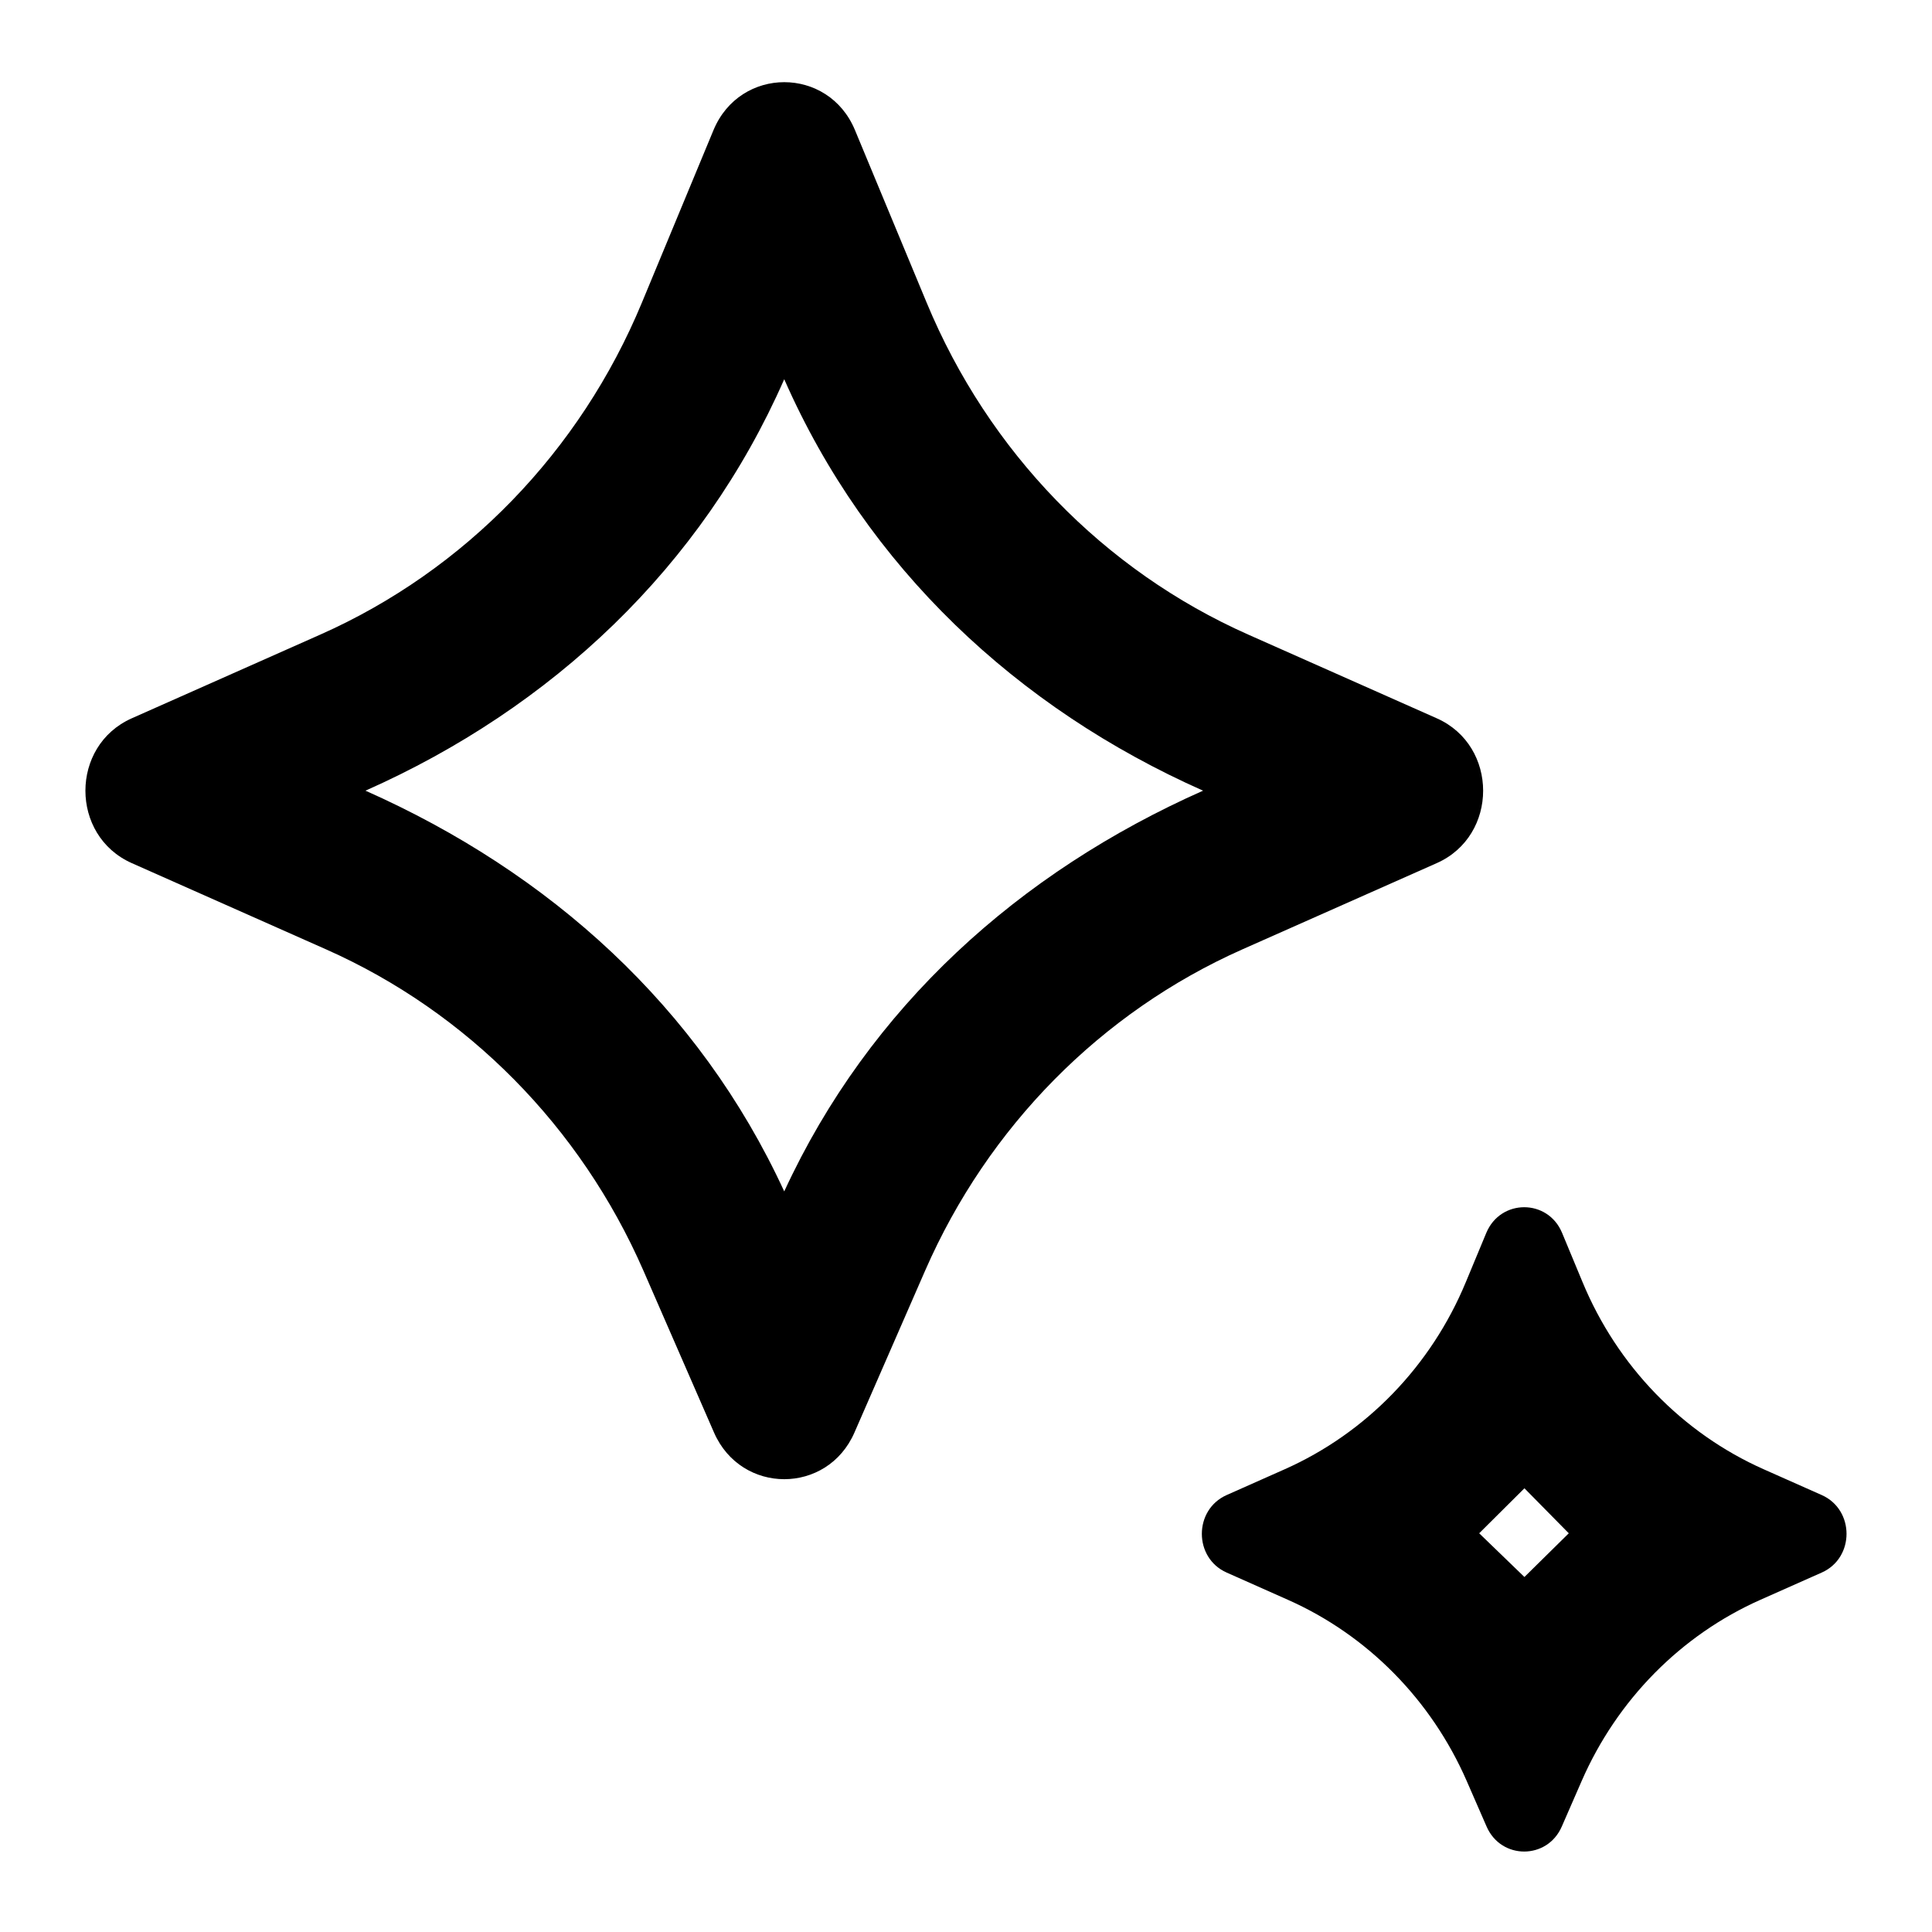
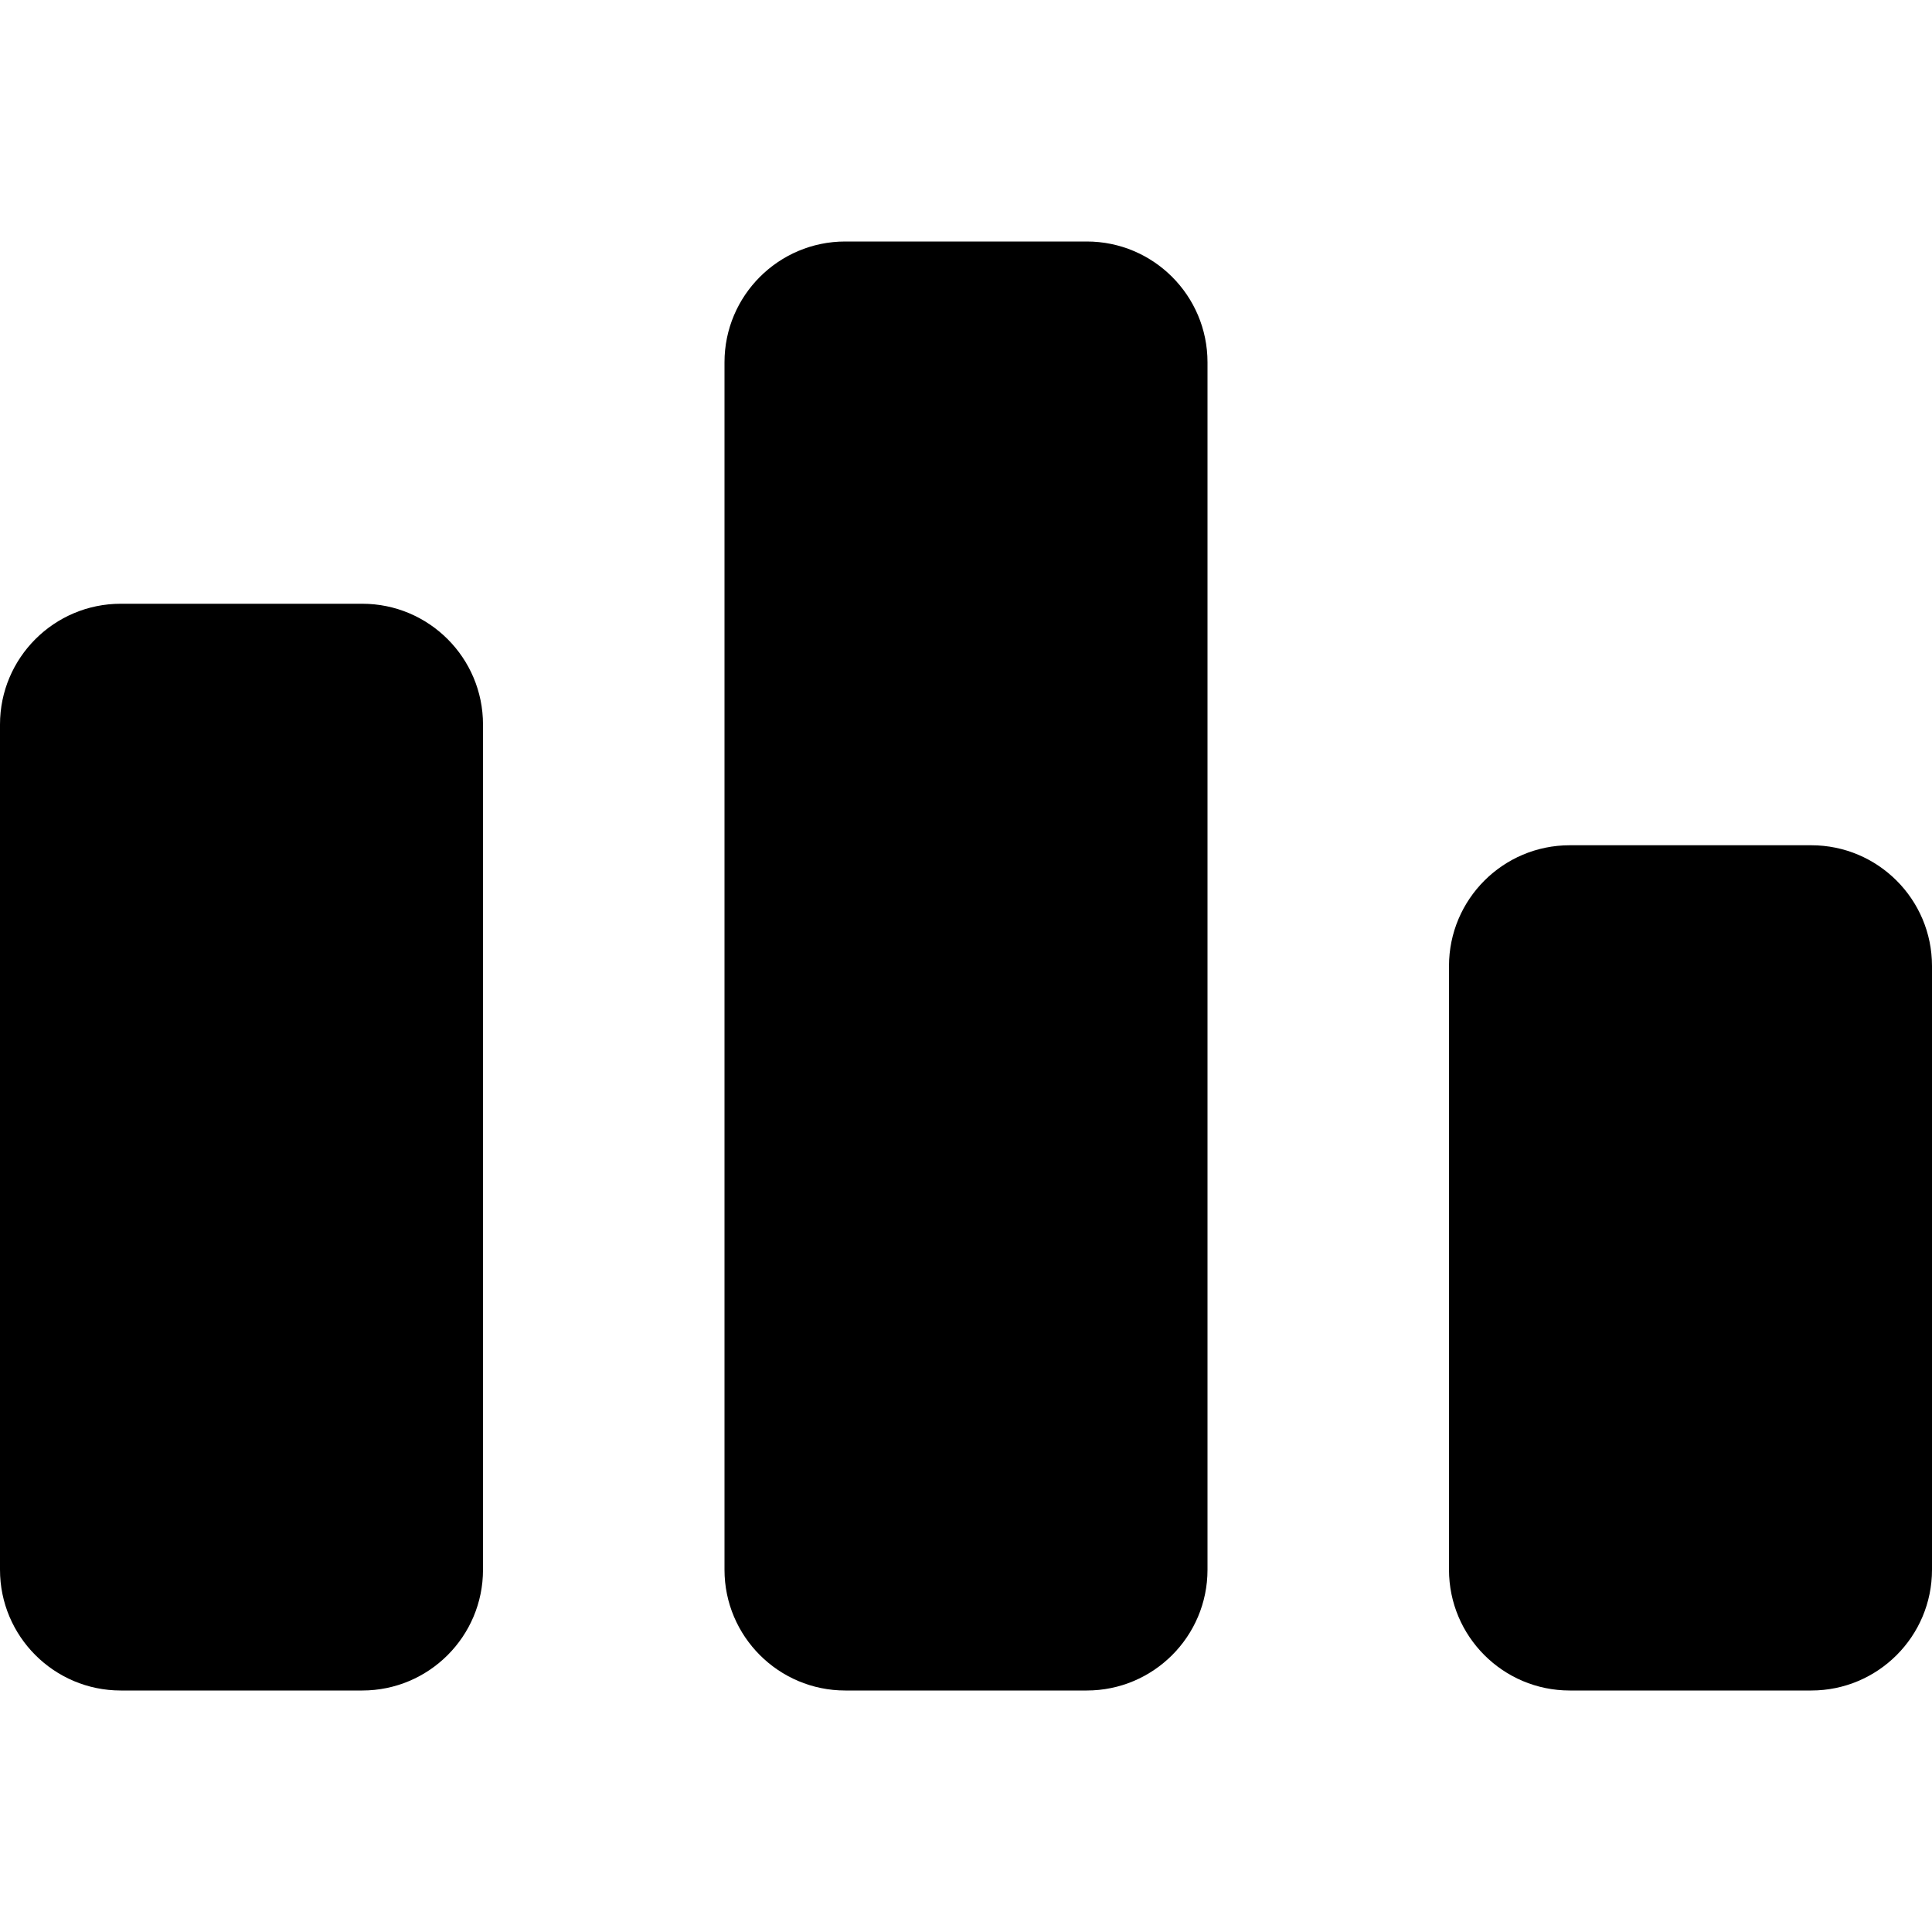
- <svg xmlns="http://www.w3.org/2000/svg" viewBox="0 0 24 24" width="24" height="24" fill="currentColor">
-   <path d="M10.614 17.796C10.277 18.568 9.208 18.568 8.87 17.796L7.993 15.785C7.212 13.997 5.806 12.573 4.052 11.794L1.637 10.722C.869 10.381.869 9.264 1.637 8.923L3.977 7.884C5.776 7.086 7.207 5.609 7.974 3.759L8.863 1.617C9.193.822 10.292.822 10.621 1.617L11.511 3.759C12.278 5.609 13.709 7.086 15.508 7.884L17.848 8.923C18.616 9.264 18.616 10.381 17.848 10.722L15.432 11.794C13.679 12.573 12.273 13.997 11.492 15.785L10.614 17.796ZM4.54 9.822C6.825 10.837 8.684 12.505 9.742 14.8 10.801 12.505 12.659 10.837 14.945 9.822 12.632 8.796 10.768 7.046 9.742 4.711 8.717 7.046 6.853 8.796 4.54 9.822ZM19.401 22.69 19.648 22.124C20.088 21.116 20.881 20.312 21.869 19.873L22.63 19.535C23.041 19.353 23.041 18.755 22.63 18.572L21.912 18.253C20.898 17.803 20.091 16.97 19.659 15.927L19.405 15.316C19.229 14.89 18.64 14.89 18.463 15.316L18.209 15.927C17.777 16.97 16.97 17.803 15.956 18.253L15.238 18.572C14.827 18.755 14.827 19.353 15.238 19.535L15.998 19.873C16.987 20.312 17.78 21.116 18.22 22.124L18.467 22.69C18.647 23.104 19.221 23.104 19.401 22.69ZM18.375 19.047 18.937 18.488 19.488 19.047 18.937 19.59 18.375 19.047Z" />
+ <svg xmlns="http://www.w3.org/2000/svg" role="img" viewBox="0 0 24 24">
+   <path d="M4.5 7.5C5.328 7.5 6 8.172 6 9v10.5c0 .828-.672 1.5-1.5 1.5h-3C.673 21 0 20.328 0 19.5V9c0-.828.673-1.5 1.5-1.5h3zm9-4.5c.828 0 1.5.672 1.5 1.5v15c0 .828-.672 1.5-1.5 1.5h-3c-.827 0-1.5-.672-1.5-1.5v-15c0-.828.673-1.5 1.5-1.5h3zm9 7.5c.828 0 1.5.672 1.5 1.5v7.5c0 .828-.672 1.5-1.5 1.5h-3c-.828 0-1.5-.672-1.5-1.5V12c0-.828.672-1.5 1.5-1.5h3z" />
</svg>
